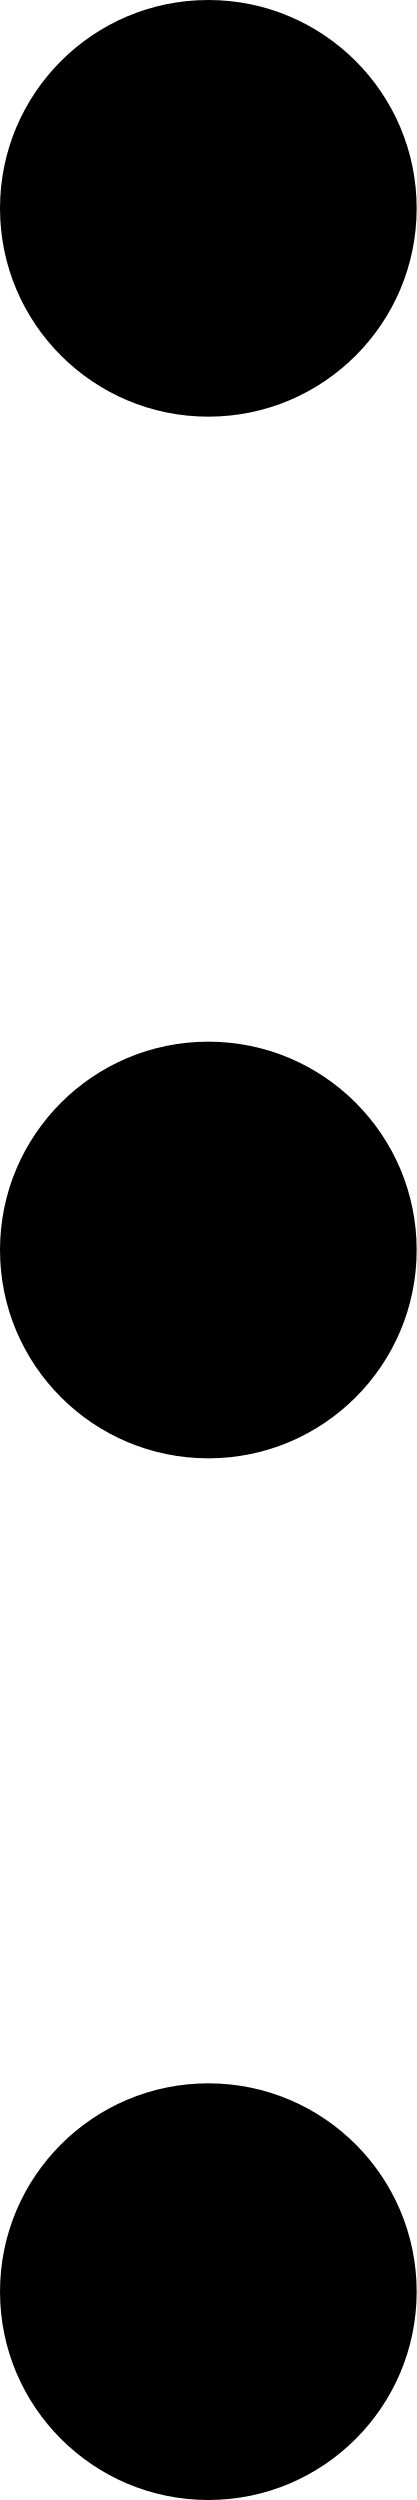
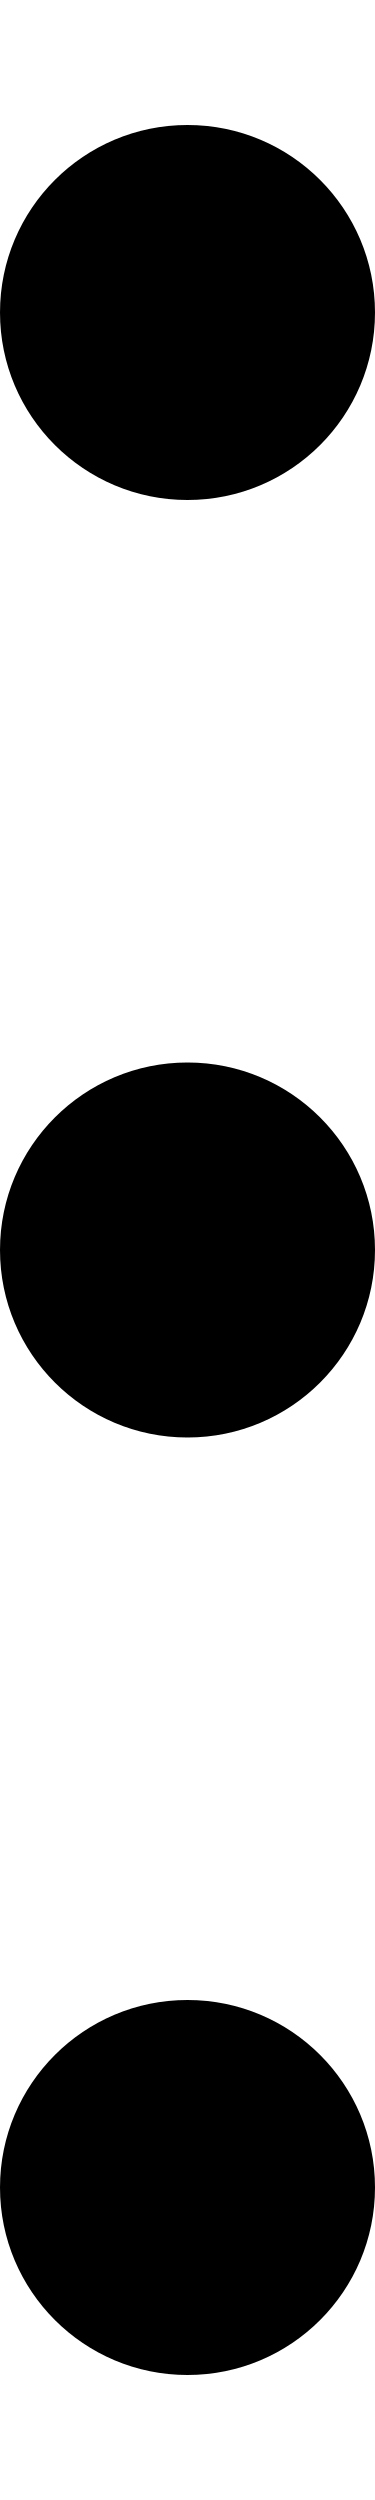
- <svg xmlns="http://www.w3.org/2000/svg" width="3" height="18" fill="none" viewBox="0 0 3 18">
+ <svg xmlns="http://www.w3.org/2000/svg" width="3" height="20" fill="none" viewBox="0 0 3 18">
  <path fill="currentColor" fill-rule="evenodd" d="M3 1.5a1.5 1.5 0 1 1-3 0 1.5 1.5 0 0 1 3 0ZM3 9a1.5 1.5 0 1 1-3 0 1.5 1.5 0 0 1 3 0Zm-1.5 9a1.5 1.5 0 1 0 0-3 1.5 1.5 0 0 0 0 3Z" clip-rule="evenodd" />
</svg>
